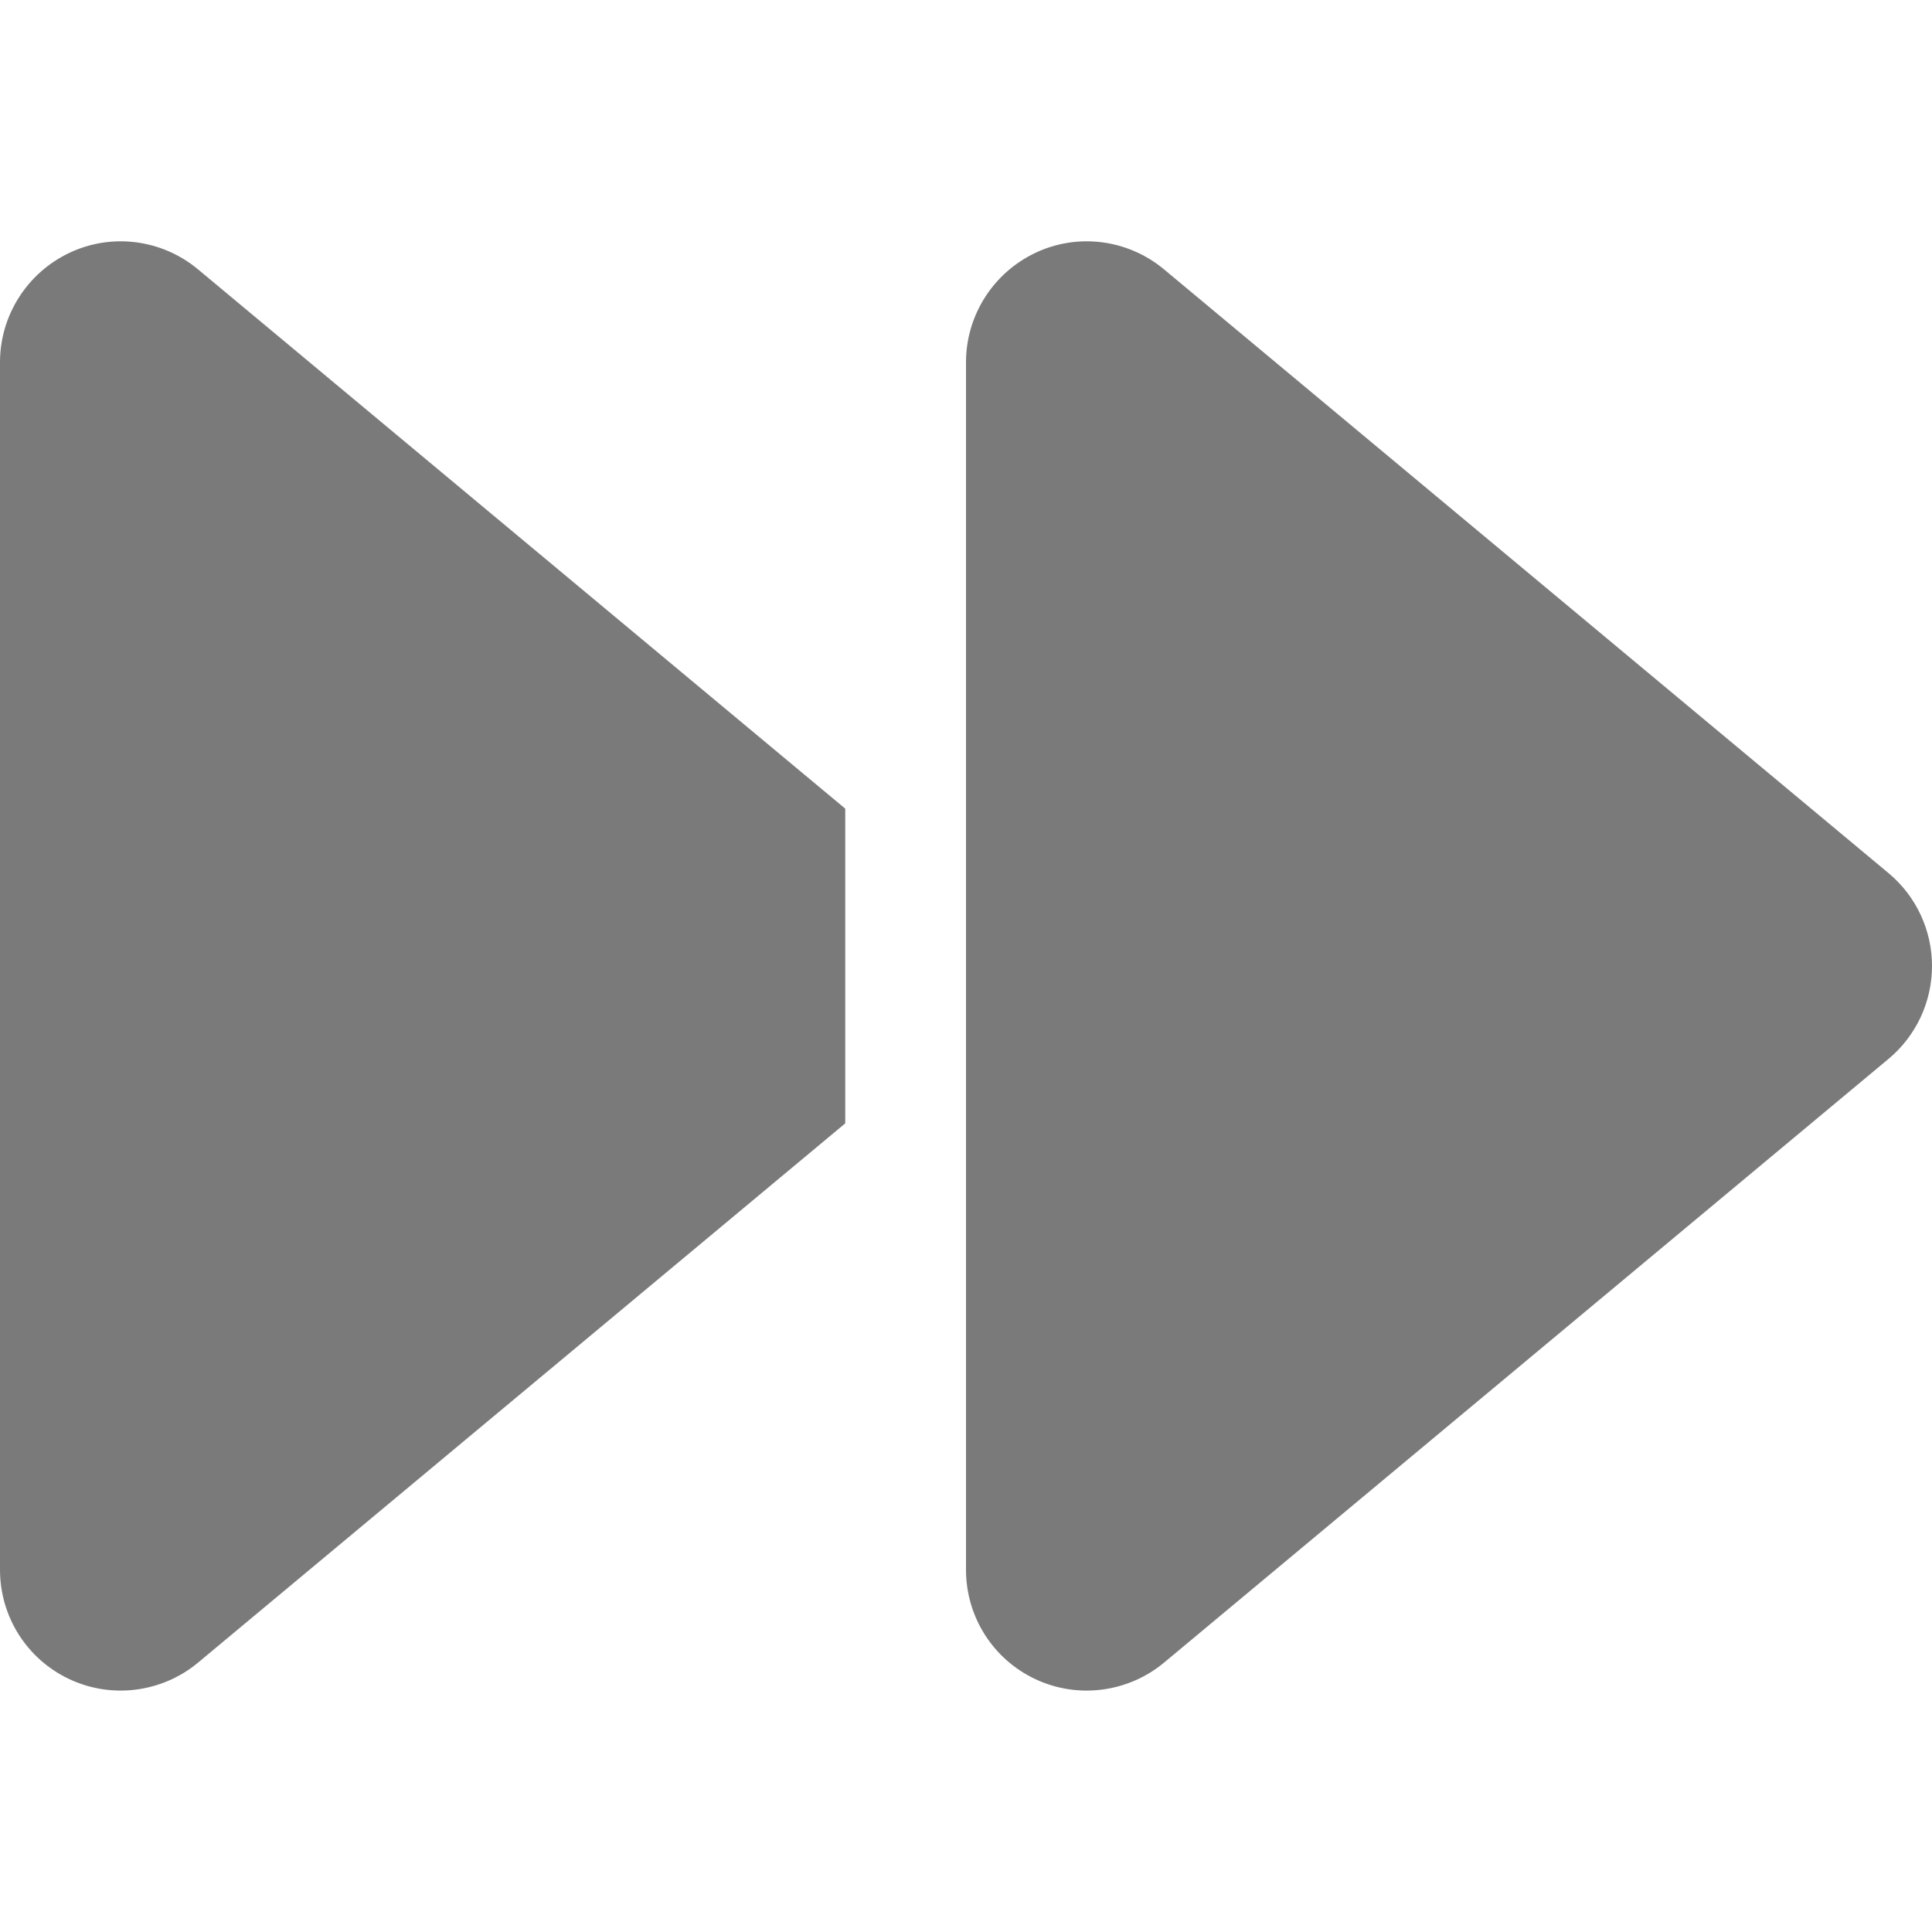
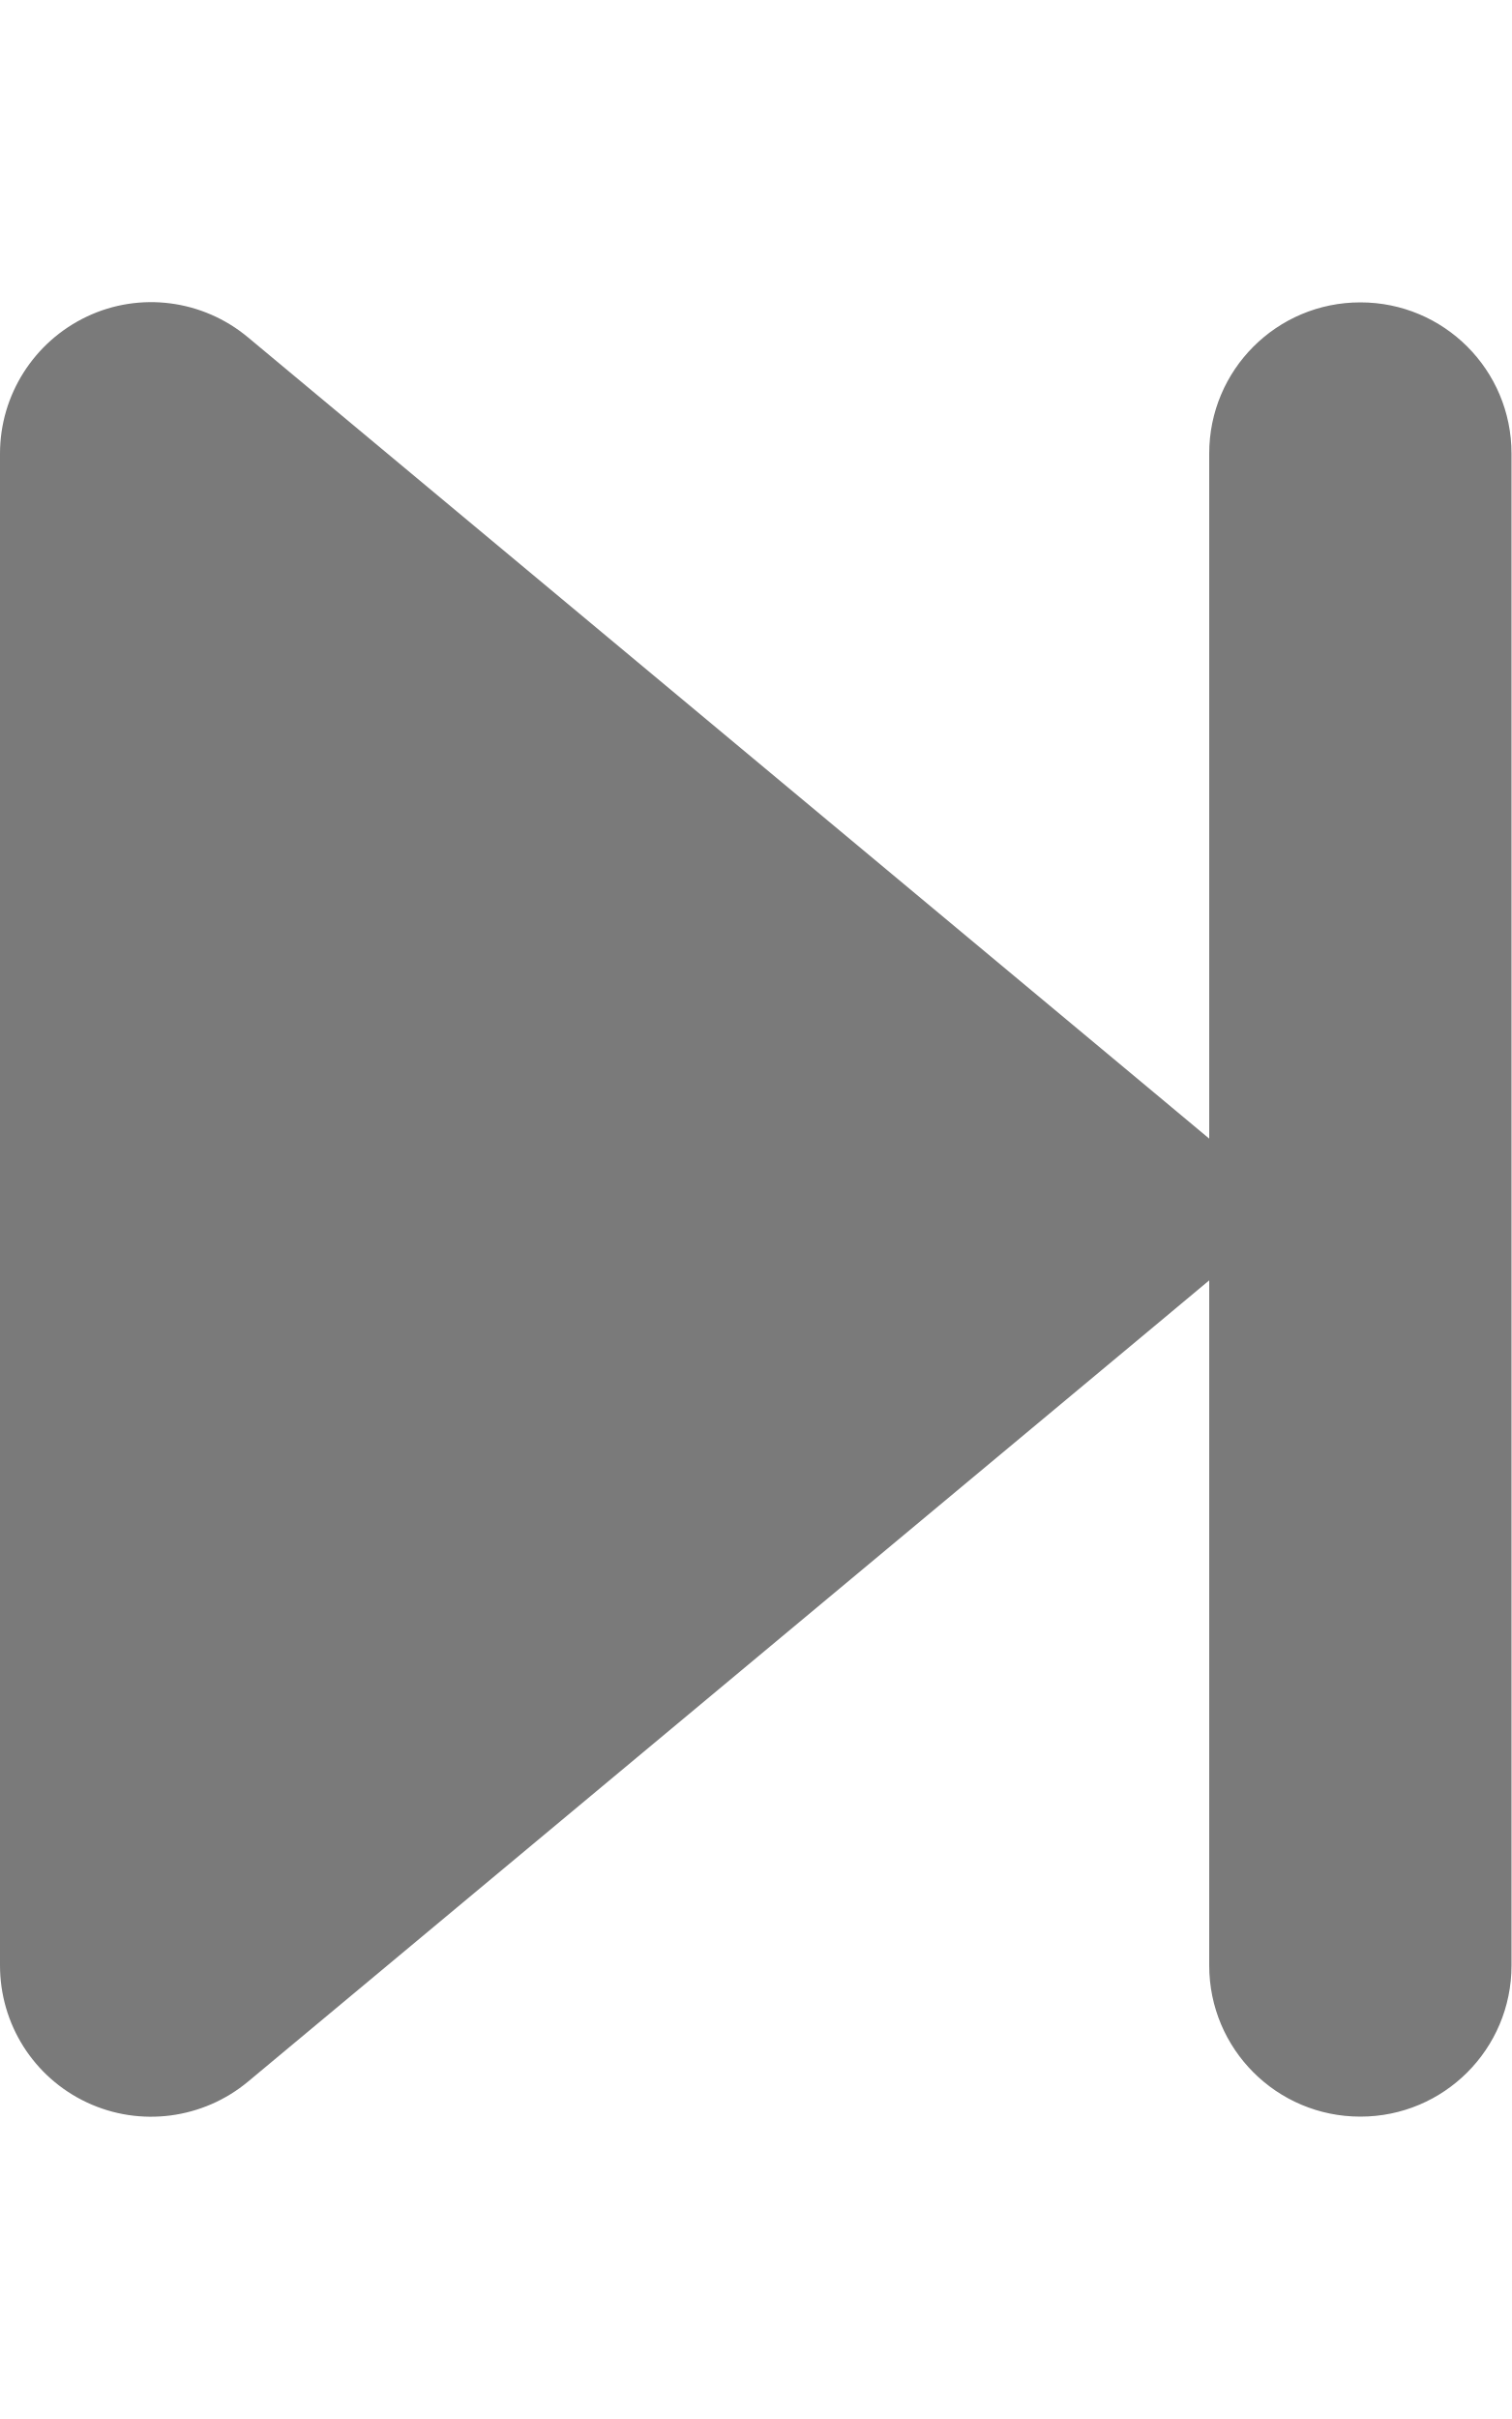
- <svg xmlns="http://www.w3.org/2000/svg" viewBox="0 0 512 512" fill="#222" fill-opacity="0.6">
-   <path d="M52.5 440.6c-9.5 7.9-22.8 9.7-34.1 4.4S0 428.4 0 416L0 96C0 83.6 7.2 72.3 18.4 67s24.5-3.6 34.1 4.4L224 214.3l0 41.7 0 41.7L52.5 440.6zM256 352l0-96 0-128 0-32c0-12.4 7.2-23.7 18.4-29s24.5-3.6 34.1 4.4l192 160c7.3 6.1 11.5 15.1 11.5 24.6s-4.2 18.5-11.5 24.6l-192 160c-9.5 7.9-22.8 9.7-34.1 4.4s-18.4-16.6-18.4-29l0-64z" />
+ <svg xmlns="http://www.w3.org/2000/svg" viewBox="0 0 320 512" fill="#222" fill-opacity="0.6">
+   <path d="M52.5 440.6c-9.5 7.9-22.8 9.7-34.1 4.4S0 428.4 0 416L0 96C0 83.6 7.2 72.3 18.4 67s24.5-3.6 34.1 4.4l192 160L256 241l0-145c0-17.7 14.3-32 32-32s32 14.3 32 32l0 320c0 17.7-14.3 32-32 32s-32-14.3-32-32l0-145-11.5 9.6-192 160z" />
</svg>
